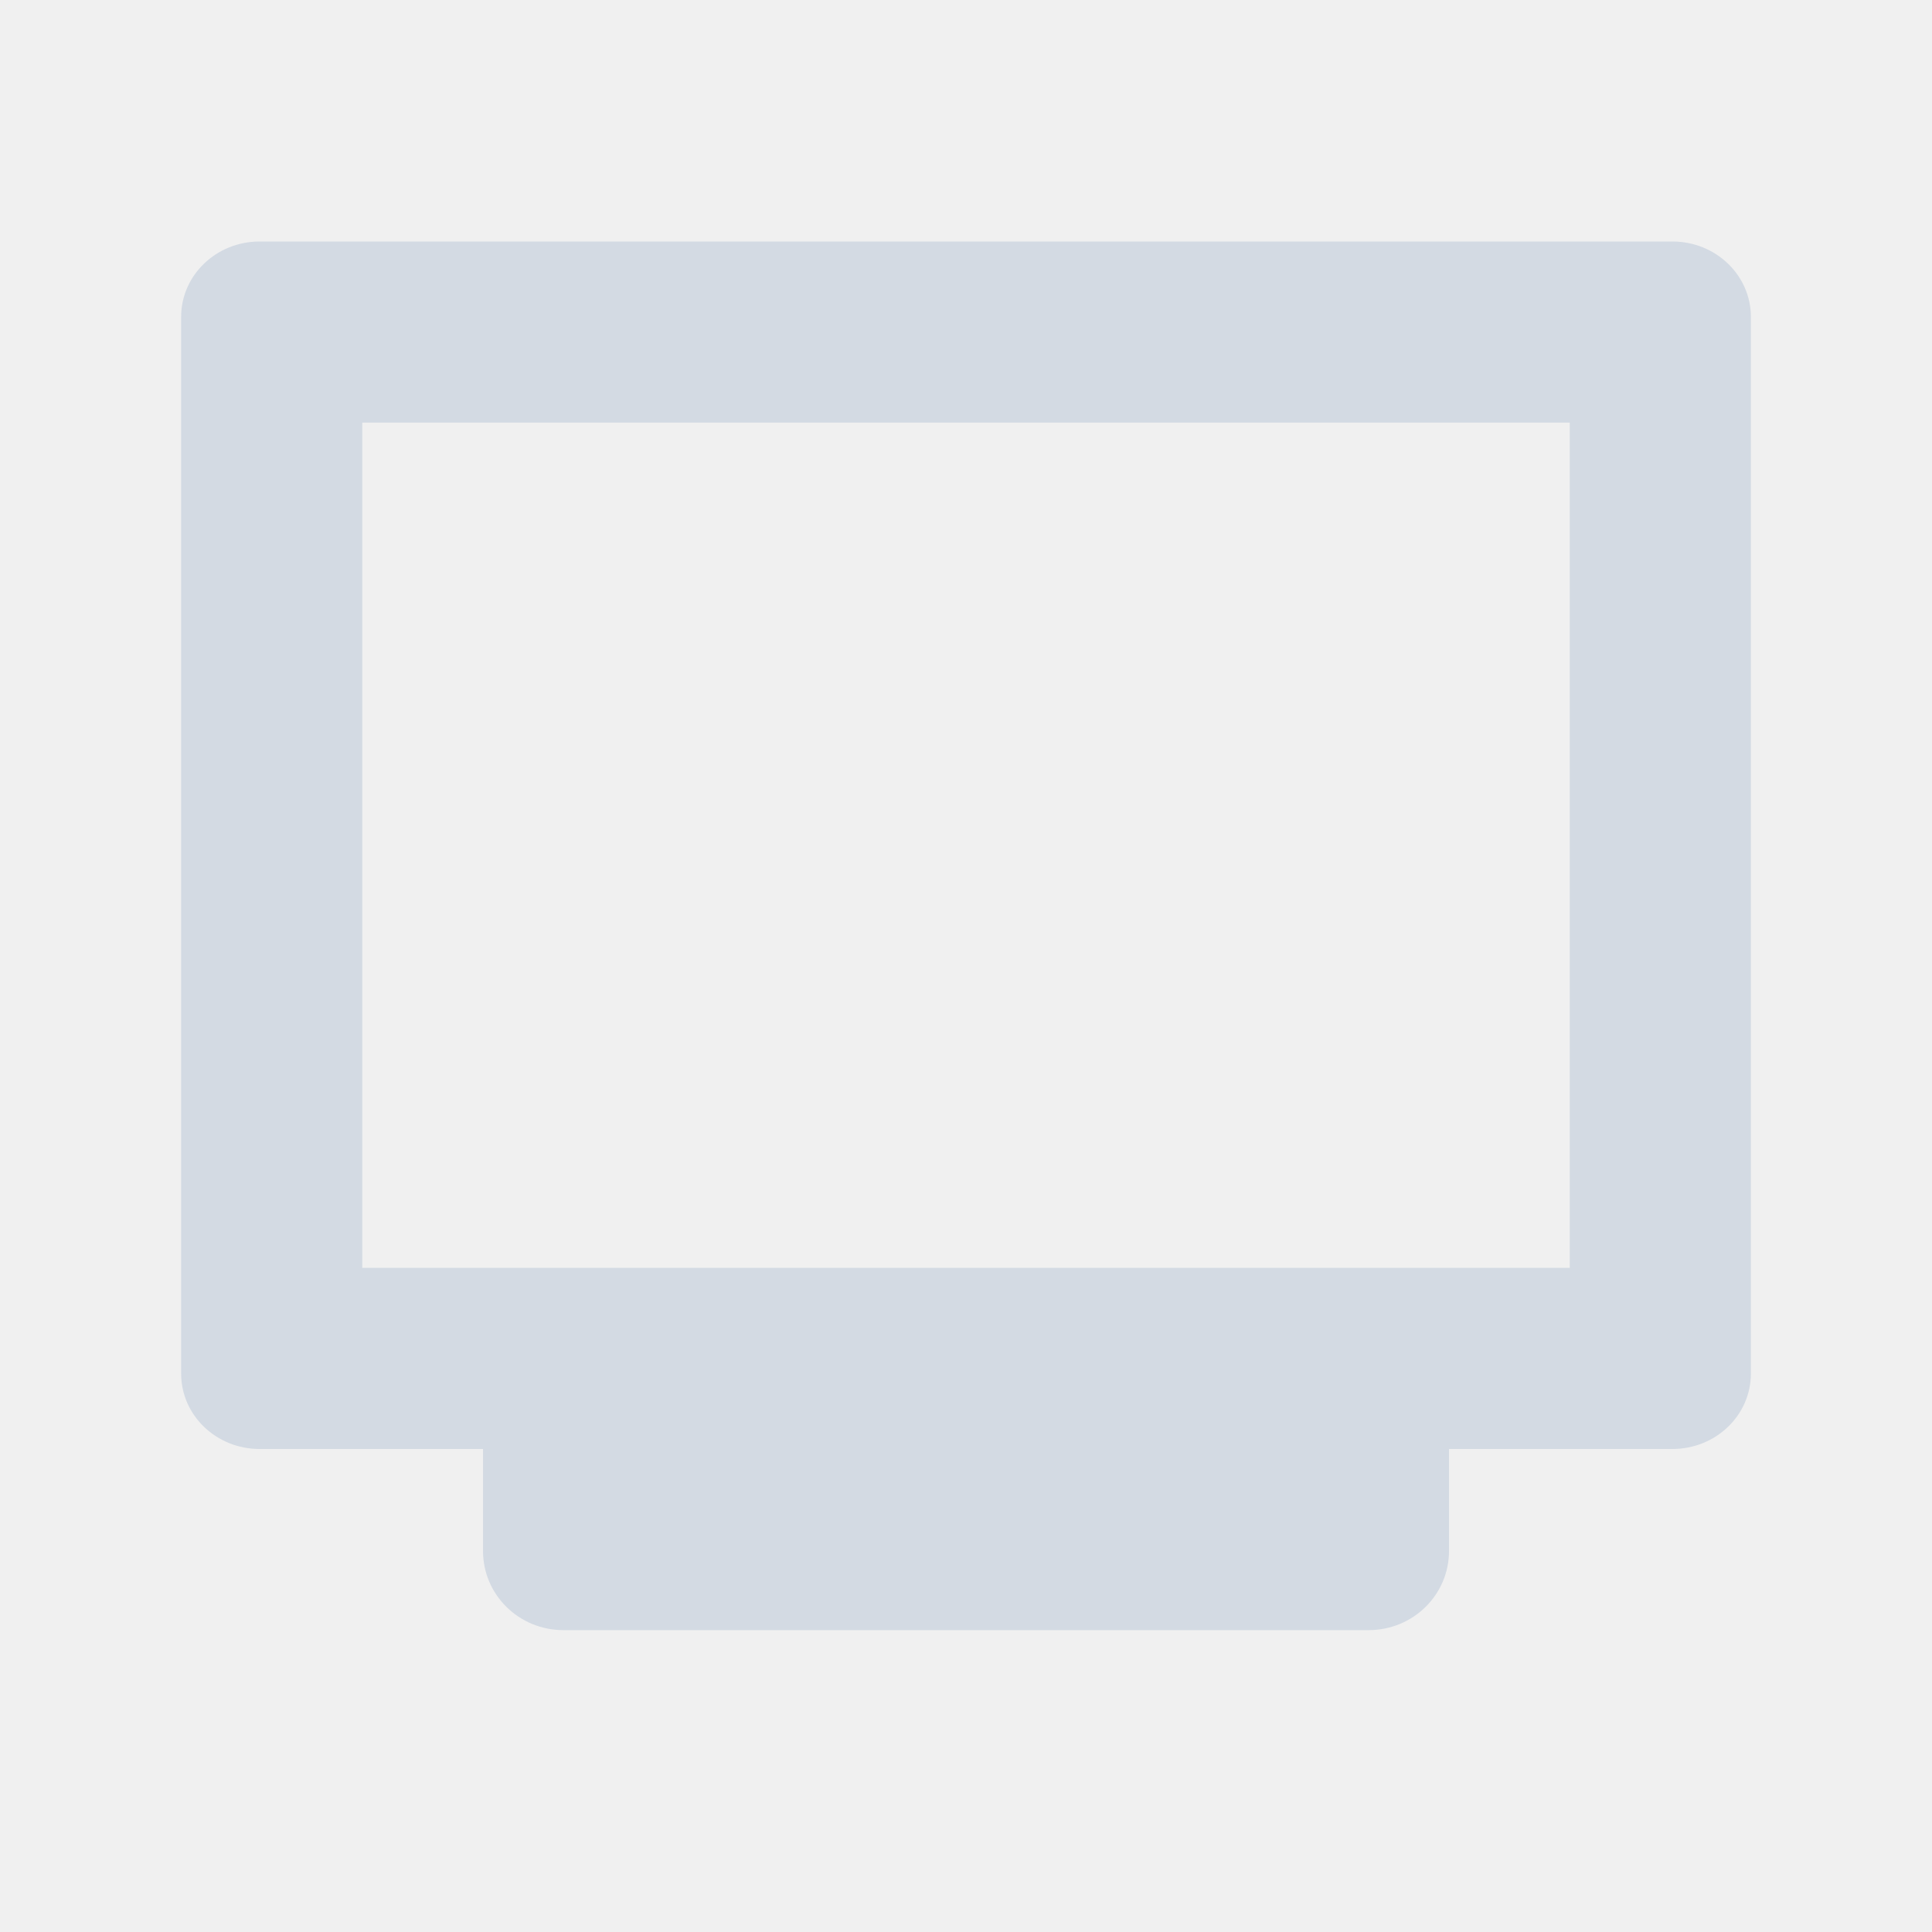
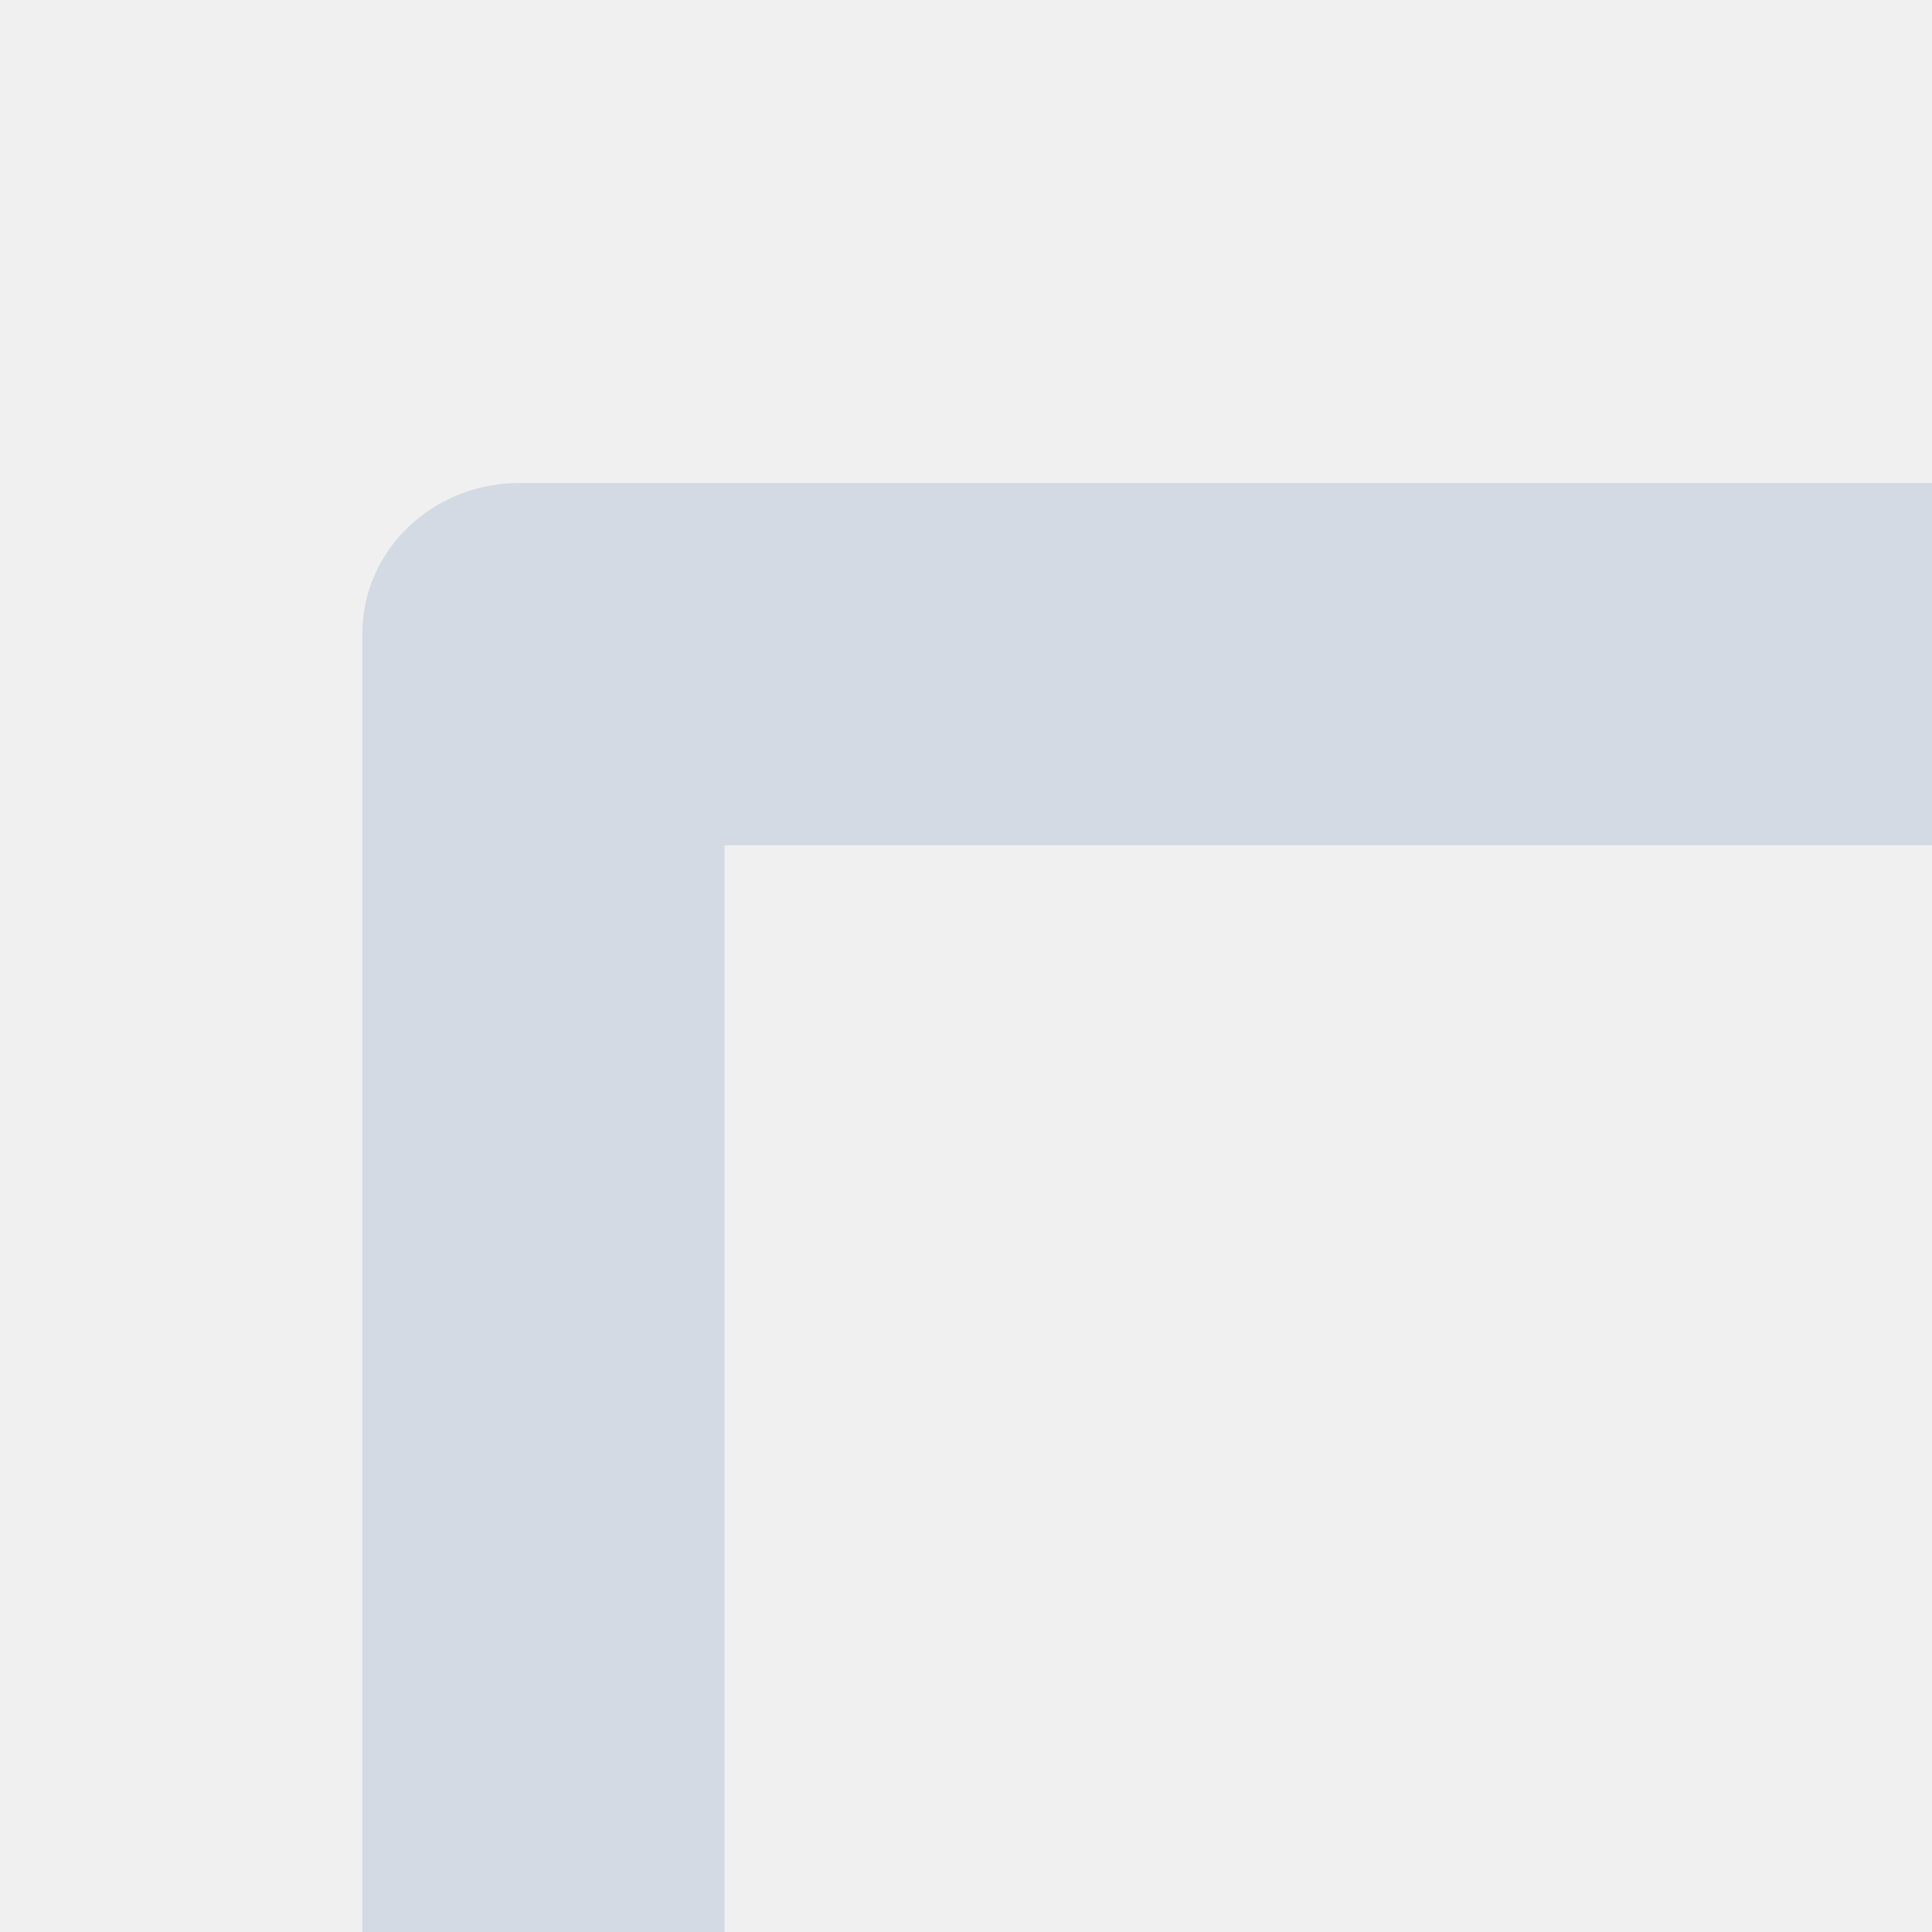
- <svg xmlns="http://www.w3.org/2000/svg" width="32" height="32" version="1.1">
+ <svg xmlns="http://www.w3.org/2000/svg" width="16" height="16" version="1.1">
  <defs>
    <style id="current-color-scheme" type="text/css">
   .ColorScheme-Background {color:#000000; } .ColorScheme-ButtonBackground { color:#444a58; } .ColorScheme-Highlight { color:#111810; } .ColorScheme-Text { color:#d3dae3; } .ColorScheme-NegativeText { color:#f44336; } .ColorScheme-PositiveText { color:#4caf50; } .ColorScheme-NeutralText { color:#ff9800; }
  </style>
  </defs>
  <g id="22-22-preferences-desktop-notification" transform="translate(32,-62)">
    <rect style="opacity:0.001" width="16" height="16" x="0" y="40" />
    <path style="fill:currentColor" class="ColorScheme-Highlight" d="m 11,43 c -4.418,0 -8,3.582 -8,8 0,4.418 3.582,8 8,8 4.418,0 8,-3.582 8,-8 0,-4.418 -3.582,-8 -8,-8 z" />
    <path style="fill:#ffffff" d="m 10,47 v 6 h 2 v -6 z m 1,7 c -0.453,0 -1,0.518 -1,0.98 C 10,55.443 10.547,56 11,56 11.453,56 12,55.443 12,54.98 12,54.518 11.453,54 11,54 Z" />
  </g>
  <g id="22-22-preferences-desktop-display-randr" transform="translate(0,-22)">
    <rect style="opacity:0.001" width="16" height="16" x="0" y="0" />
    <path style="fill:currentColor" class="ColorScheme-Text" d="M 3.125,3 C 2,3 2,4.143 2,4.143 V 15.875 c 0,1.143 1.125,1.143 1.125,1.143 h 5.037 c 0,0 -1.2,-0.299 -1.163,0.844 V 19 h 8 v -1.139 c 0,-1.143 -1.05,-0.844 -1.05,-0.844 H 18.875 C 20,17.018 20,15.875 20,15.875 V 4.143 c 0,0 0,-1.143 -1.125,-1.143 z M 4,5 h 14 v 9.985 L 4,15.015 Z" />
  </g>
  <g id="22-22-preferences-system-windows" transform="translate(59,-27)">
    <rect style="opacity:0.001" width="16" height="16" x="5" y="5" />
    <path style="fill:currentColor" class="ColorScheme-Text" d="M 13.5,9 C 13,9 13,9.5 13,9.5 v 8 c 0,0.5 0.5,0.5 0.5,0.5 h 10 c 0,0 0.5,0 0.5,-0.5 v -8 C 24,9 23.5,9 23.5,9 Z m 1.5,3 h 7 v 4 H 15 Z M 7.52,14 C 7.52,14 7,14 7,14.5 v 8 C 7,23 7.5,23 7.5,23 h 10 c 0,0 0.5,-0.02 0.5,-0.5 V 19 h -2 v 2 H 9 v -4 h 3 v -3 z" />
  </g>
  <g id="preferences-desktop-display-randr" transform="translate(0,34)">
-     <rect style="opacity:0.001" width="32" height="32" x="0" y="-34" />
+     <rect style="opacity:0.001" width="16" height="16" x="0" y="-34" />
    <g transform="translate(2e-4,-35)">
      <path style="fill:currentColor" class="ColorScheme-Text" transform="translate(0,1)" d="M 4.301,4 C 3.581,4 3,4.558 3,5.25 v 17.5 C 3,23.442 3.581,24 4.301,24 H 8 v 1.688 C 8,26.415 8.594,27 9.332,27 H 22.668 C 23.406,27 24,26.415 24,25.688 V 24 h 3.699 C 28.419,24 29,23.442 29,22.75 V 5.25 C 29,4.558 28.419,4 27.699,4 Z M 6,7 H 26 V 21 H 24 8 6 Z" />
    </g>
  </g>
  <g id="preferences-desktop-notification" transform="translate(32)">
-     <rect style="opacity:0.001" width="32" height="32" x="0" y="0" />
+     <rect style="opacity:0.001" width="16" height="16" x="0" y="0" />
    <path style="fill:currentColor" class="ColorScheme-Highlight" d="M 15.5,4 A 11.5,11.5 0 0 0 4,15.5 11.5,11.5 0 0 0 15.5,27 11.5,11.5 0 0 0 27,15.5 11.5,11.5 0 0 0 15.5,4 Z" />
    <path style="fill:#ffffff" transform="translate(-160)" d="m 174,9 v 8 h 3 V 9 Z m 1.5,10 C 174.82,19 174,19.778 174,20.471 174,21.164 174.82,22 175.5,22 176.18,22 177,21.164 177,20.471 177,19.778 176.18,19 175.5,19 Z" />
  </g>
  <g id="preferences-system-windows" transform="translate(64)">
-     <rect style="opacity:0.001" width="32" height="32" x="0" y="0" />
+     <rect style="opacity:0.001" width="16" height="16" x="0" y="0" />
    <path style="fill:currentColor" class="ColorScheme-Text" d="M 12.727,6 C 11.999,6 12,6.723 12,6.723 V 18.277 C 12,19 12.727,19 12.727,19 H 27.273 C 27.273,19 28,19 28,18.277 V 6.723 C 28,6 27.273,6 27.273,6 Z M 15,10 h 10 v 6 H 15 Z M 3.727,13 C 2.999,13 3,13.723 3,13.723 V 25.277 C 3,26 3.727,26 3.727,26 H 18.273 C 18.273,26 19,26 19,25.277 V 21 h -3 v 2 H 6 v -6 h 4 v -4 z" />
  </g>
  <g id="preferences-desktop-notification-bell" transform="translate(-22,32)">
    <rect style="opacity:0.001" width="16" height="16" x="0" y="0" />
    <path style="fill:currentColor" class="ColorScheme-Text" d="M 11,3 C 11.55,3 12,3.45 12,4 12,4.03 12,4.07 11.99,4.1 14.28,4.56 16,6.57 16,9 V 11 13.5 L 18,15.5 V 16 H 16 6 4 V 15.5 L 6,13.5 V 9 C 6,6.57 7.72,4.56 10.01,4.1 10,4.07 10,4.03 10,4 10,3.45 10.45,3 11,3 Z M 12.73,17 C 12.37,17.62 11.71,18 11,18 10.29,18 9.63,17.62 9.27,17 Z" />
  </g>
  <g id="22-22-preferences-system-bluetooth" transform="translate(-64)">
    <rect style="opacity:0.001" width="16" height="16" x="192" y="-22" />
    <path style="fill:currentColor" class="ColorScheme-Text" d="m 201.566,-18.901 a 1,1 0 0 0 -0.566,0.9 v 4.066 l -2.387,-1.855 a 1,1 0 0 0 -1.402,0.176 1,1 0 0 0 0.176,1.402 l 3.613,2.811 v 0.801 l -3.613,2.811 a 1,1 0 0 0 -0.176,1.402 1,1 0 0 0 1.402,0.176 l 2.387,-1.855 v 4.066 a 1,1 0 0 0 1.625,0.781 l 5,-4 a 1,1 0 0 0 -0.012,-1.57 l -2.842,-2.211 2.842,-2.211 a 1,1 0 0 0 0.012,-1.57 l -5,-4 a 1,1 0 0 0 -1.059,-0.119 z m 1.434,2.982 2.385,1.908 -2.242,1.744 -0.143,-0.111 z m 0.143,6.184 2.242,1.744 -2.385,1.908 v -3.541 z" />
  </g>
  <g id="22-22-preferences-system-bluetooth-activated" transform="translate(-128)">
    <rect style="opacity:0.001" width="16" height="16" x="224" y="-22" />
    <path style="fill:currentColor" class="ColorScheme-Text" d="m 233.926,-18.998 a 1,1 0 0 0 -0.359,0.098 A 1,1 0 0 0 233,-18 v 4.066 l -2.387,-1.855 a 1,1 0 0 0 -1.402,0.176 1,1 0 0 0 0.176,1.402 L 233,-11.4 v 0.801 l -3.613,2.811 a 1,1 0 0 0 -0.176,1.402 1,1 0 0 0 1.402,0.176 L 233,-8.066 V -4 a 1,1 0 0 0 1.625,0.781 l 5,-4 a 1,1 0 0 0 -0.012,-1.57 L 236.771,-11 l 2.842,-2.211 a 1,1 0 0 0 0.012,-1.57 l -5,-4 a 1,1 0 0 0 -0.699,-0.217 z m 1.074,3.08 2.385,1.908 -2.242,1.744 L 235,-12.377 Z M 229,-12 a 1,1 0 0 0 -1,1 1,1 0 0 0 1,1 1,1 0 0 0 1,-1 1,1 0 0 0 -1,-1 z m 12,0 a 1,1 0 0 0 -1,1 1,1 0 0 0 1,1 1,1 0 0 0 1,-1 1,1 0 0 0 -1,-1 z m -5.857,2.266 2.242,1.744 L 235,-6.082 v -3.541 z" />
  </g>
  <g id="preferences-system-bluetooth" transform="translate(-64)">
-     <rect style="opacity:0.001" width="32" height="32" x="192" y="0" />
+     <rect style="opacity:0.001" width="16" height="16" x="192" y="0" />
    <path style="fill:currentColor" class="ColorScheme-Text" d="m 205.83,4.158 a 1.5,1.5 0 0 0 -0.83,1.342 V 11.871 l -3.629,-2.592 a 1.5,1.5 0 0 0 -2.092,0.35 1.5,1.5 0 0 0 0.35,2.092 l 5.371,3.836 V 16.444 l -5.371,3.836 a 1.5,1.5 0 0 0 -0.35,2.092 1.5,1.5 0 0 0 2.092,0.35 l 3.629,-2.592 v 6.371 a 1.5,1.5 0 0 0 2.401,1.199 l 8.001,-6 a 1.5,1.5 0 0 0 -0.029,-2.42 l -4.592,-3.279 4.592,-3.279 a 1.5,1.5 0 0 0 0.029,-2.42 l -8.001,-6 a 1.5,1.5 0 0 0 -1.57,-0.143 z m 2.17,4.342 3.961,2.971 -3.762,2.686 -0.199,-0.143 z m 0.199,9.344 3.762,2.686 -3.961,2.971 v -5.514 z" />
  </g>
  <g id="preferences-system-bluetooth-activated" transform="translate(-128)">
-     <rect style="opacity:0.001" width="32" height="32" x="224" y="0" />
+     <rect style="opacity:0.001" width="16" height="16" x="224" y="0" />
    <path style="fill:currentColor" class="ColorScheme-Text" d="M 238.359,4.006 A 1.5,1.5 0 0 0 237.83,4.158 1.5,1.5 0 0 0 237,5.5 v 6.371 l -3.629,-2.592 a 1.5,1.5 0 0 0 -2.092,0.35 1.5,1.5 0 0 0 0.35,2.092 L 237,15.557 v 0.887 l -5.371,3.836 a 1.5,1.5 0 0 0 -0.35,2.092 1.5,1.5 0 0 0 2.092,0.35 L 237,20.129 V 26.5 a 1.5,1.5 0 0 0 2.4,1.199 l 8,-6 a 1.5,1.5 0 0 0 -0.029,-2.42 L 242.779,16 l 4.592,-3.279 a 1.5,1.5 0 0 0 0.029,-2.42 l -8,-6 A 1.5,1.5 0 0 0 238.359,4.006 Z M 240,8.5 243.961,11.471 240.199,14.156 240,14.014 Z M 230,14 a 2,2 0 0 0 -2,2 2,2 0 0 0 2,2 2,2 0 0 0 2,-2 2,2 0 0 0 -2,-2 z m 20,0 a 2,2 0 0 0 -2,2 2,2 0 0 0 2,2 2,2 0 0 0 2,-2 2,2 0 0 0 -2,-2 z m -9.801,3.844 3.762,2.686 L 240,23.5 v -5.514 z" />
  </g>
  <g id="22-22-preferences-system-bluetooth-inactive">
    <rect style="opacity:0.001" width="16" height="16" x="160" y="-22" />
    <path style="opacity:0.35;fill:currentColor" class="ColorScheme-Text" d="m 169.926,-18.997 c -0.125,0.009 -0.247,0.041 -0.359,0.095 -0.346,0.167 -0.566,0.516 -0.566,0.9 v 2.029 l 2,1.559 v -1.506 l 2.385,1.908 -0.936,0.729 1.627,1.268 1.537,-1.197 c 0.511,-0.397 0.516,-1.166 0.012,-1.57 l -5,-4 c -0.198,-0.157 -0.447,-0.233 -0.699,-0.214 z m -4.693,2.118 -1.232,1.576 5,3.9 v 0.801 l -3.613,2.811 c -0.435,0.339 -0.514,0.966 -0.176,1.402 0.339,0.435 0.966,0.514 1.402,0.176 L 169,-8.069 v 4.066 c -3.5e-4,0.839 0.97,1.305 1.625,0.781 l 4.381,-3.504 1.762,1.373 L 178,-6.928 Z m 5.91,7.143 2.24,1.746 -2.383,1.906 v -3.541 z" />
  </g>
  <g id="preferences-system-bluetooth-inactive" transform="translate(-32)">
-     <rect style="opacity:0.001" width="32" height="32" x="192" y="0" />
+     <rect style="opacity:0.001" width="16" height="16" x="192" y="0" />
    <path style="opacity:0.35;fill:currentColor" class="ColorScheme-Text" d="m 206.359,4.006 c -0.184,0.018 -0.364,0.069 -0.529,0.152 C 205.322,4.412 205,4.932 205,5.5 v 3.289 l 3,2.131 V 8.5 l 3.961,2.971 -1.59,1.135 2.588,1.838 2.412,-1.723 c 0.825,-0.589 0.84,-1.811 0.029,-2.42 l -8,-6 c -0.298,-0.224 -0.669,-0.33 -1.041,-0.295 z m -6.107,5.016 c -0.392,0.066 -0.742,0.284 -0.973,0.607 -0.481,0.674 -0.324,1.611 0.35,2.092 L 205,15.557 v 0.887 l -5.371,3.836 c -0.674,0.481 -0.83,1.418 -0.35,2.092 0.481,0.674 1.418,0.83 2.092,0.35 L 205,20.129 V 26.5 c 8e-4,1.236 1.412,1.941 2.4,1.199 l 8,-6 c 0.811,-0.609 0.796,-1.83 -0.029,-2.42 l -14,-10 c -0.324,-0.231 -0.727,-0.324 -1.119,-0.258 z m 7.947,8.822 3.762,2.686 L 208,23.5 v -5.514 z" />
  </g>
</svg>
